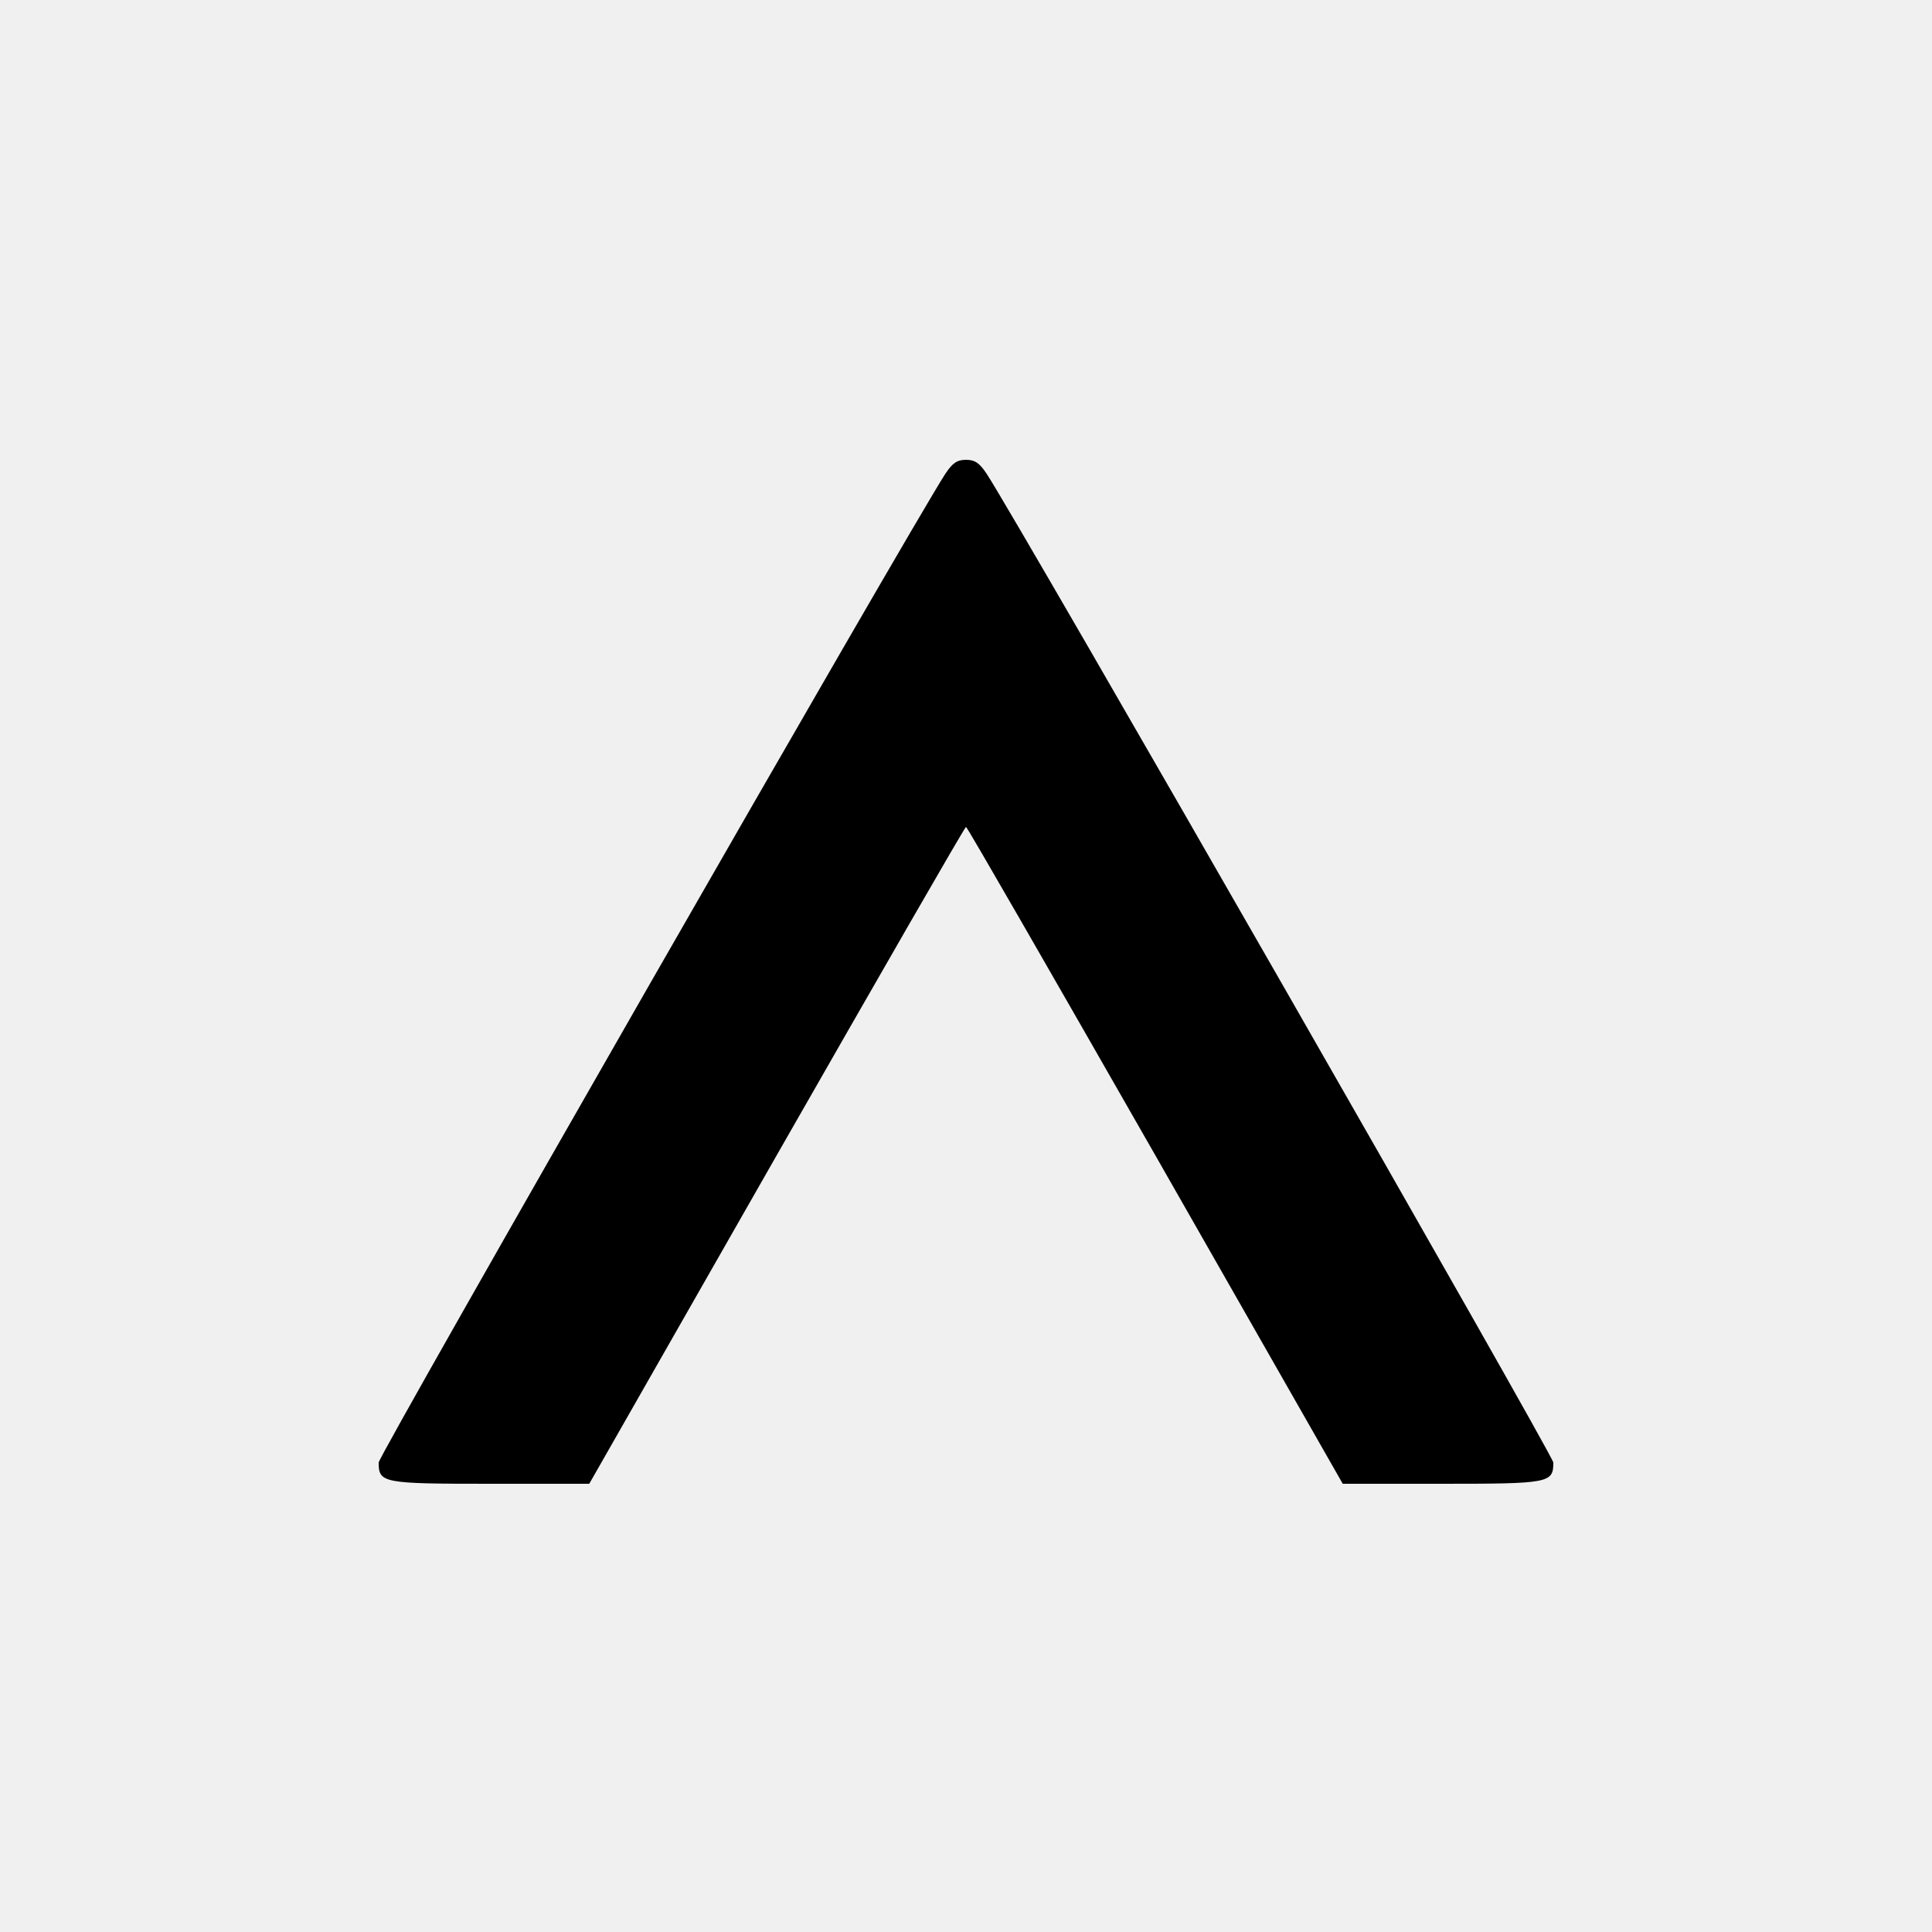
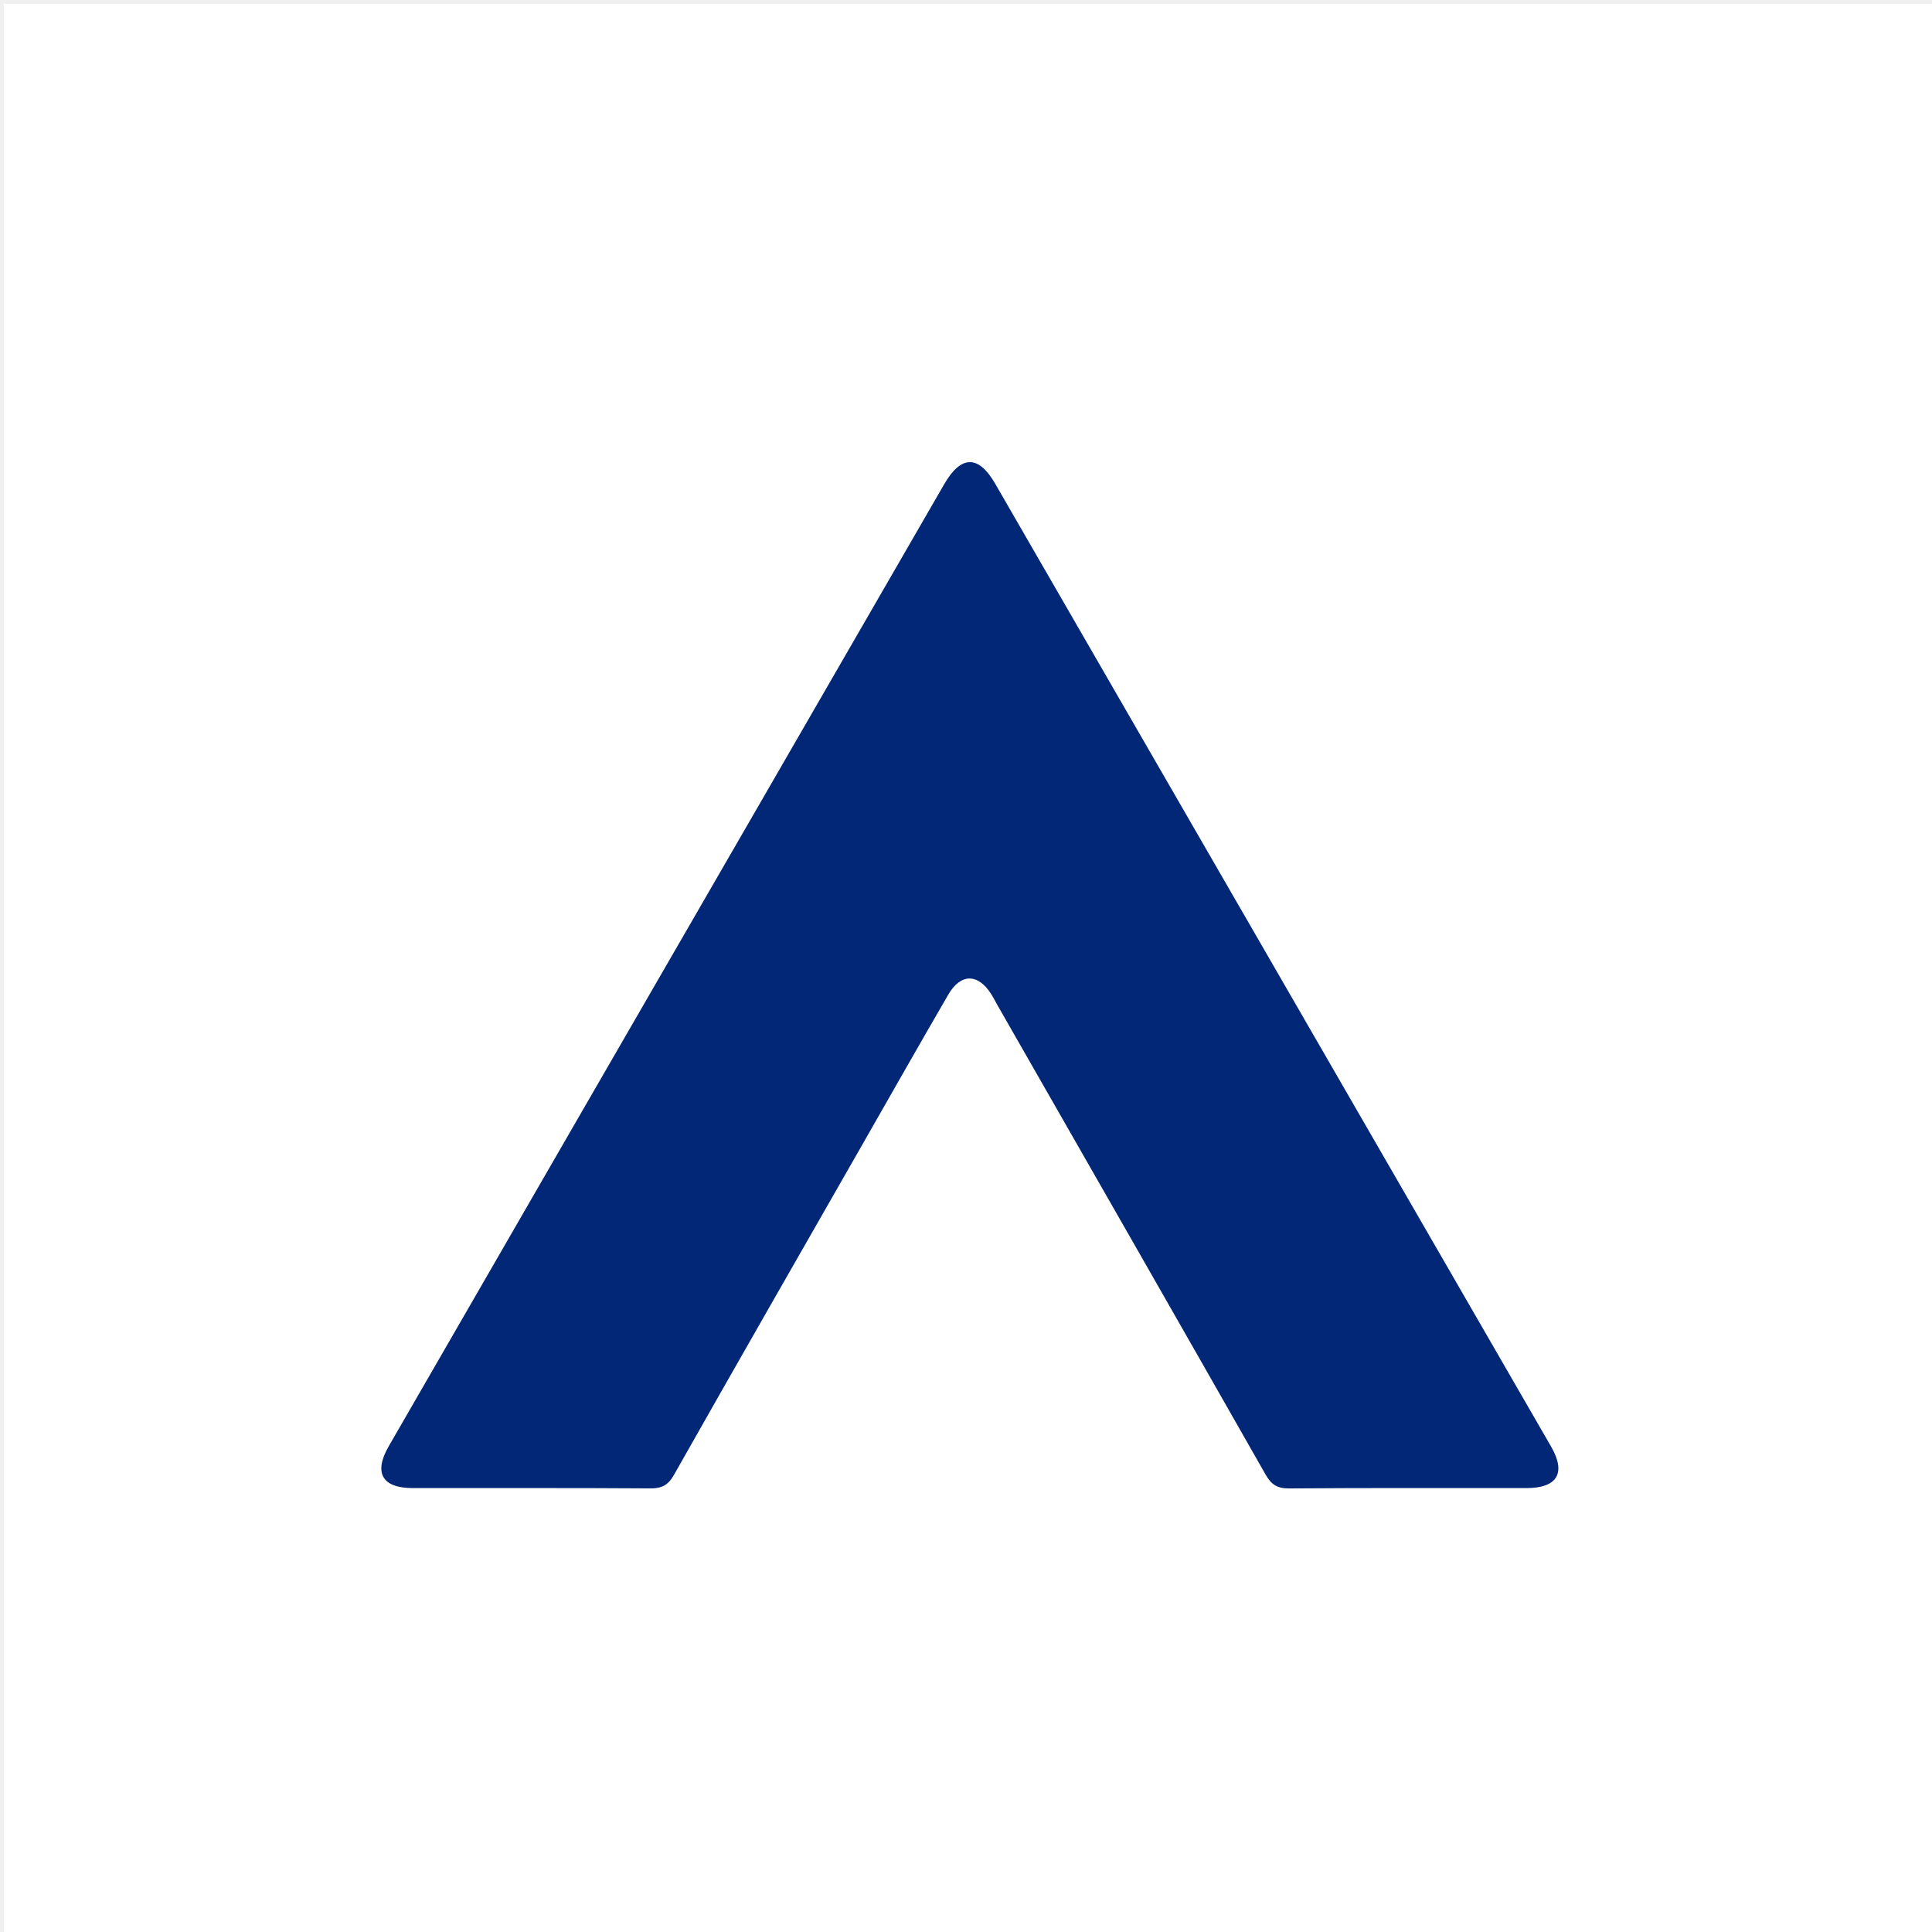
- <svg xmlns="http://www.w3.org/2000/svg" version="1.0" width="500pt" height="500pt" viewBox="0 0 500 500" preserveAspectRatio="xMidYMid meet">
-   <g transform="translate(0,500) scale(0.1,-0.1)" fill="#000000" stroke="none">
-     <path d="M2446 3773 c-88 -135 -1466 -2539 -1466 -2558 0 -53 10 -55 288 -55 l257 0 485 850 c267 467 487 850 490 850 3 0 223 -383 490 -850 l485 -850 257 0 c278 0 288 2 288 55 0 18 -1378 2423 -1466 2558 -19 29 -31 37 -54 37 -23 0 -35 -8 -54 -37z" />
-   </g>
+ <svg xmlns="http://www.w3.org/2000/svg" version="1.1" id="Layer_1" x="0px" y="0px" width="100%" viewBox="0 0 500 500" enable-background="new 0 0 500 500" xml:space="preserve">
+   <path fill="#FFFFFF" opacity="1" stroke="none" d=" M280,501   C186.667,501 93.833,501 1,501   C1,334.333 1,167.667 1,1   C167.667,1 334.333,1 501,1   C501,167.667 501,334.333 501,501   C427.5,501 354,501 280,501  M194.361,211.848   C163.11,265.984 131.853,320.116 100.619,374.261   C96.639,381.161 98.88,385.098 106.766,385.108   C127.26,385.135 147.755,385.053 168.248,385.189   C171.257,385.209 172.894,384.397 174.436,381.67   C190.559,353.166 206.857,324.761 223.11,296.33   C230.534,283.342 237.906,270.324 245.422,257.389   C248.64,251.852 253.115,251.889 256.527,257.277   C257.148,258.259 257.666,259.305 258.243,260.315   C281.352,300.719 304.49,341.105 327.505,381.563   C329.003,384.198 330.519,385.225 333.617,385.2   C354.111,385.04 374.605,385.133 395.1,385.109   C403.049,385.1 405.36,381.199 401.407,374.349   C353.462,291.268 305.5,208.198 257.523,125.135   C253.233,117.709 248.719,117.768 244.378,125.281   C227.827,153.925 211.309,182.588 194.361,211.848  z" />
+   <path fill="#012776" opacity="1" stroke="none" d=" M194.569,211.546   C211.309,182.588 227.827,153.925 244.378,125.281   C248.719,117.768 253.233,117.709 257.523,125.135   C305.5,208.198 353.462,291.268 401.407,374.349   C405.36,381.199 403.049,385.1 395.1,385.109   C374.605,385.133 354.111,385.04 333.617,385.2   C330.519,385.225 329.003,384.198 327.505,381.563   C304.49,341.105 281.352,300.719 258.243,260.315   C257.666,259.305 257.148,258.259 256.527,257.277   C253.115,251.889 248.64,251.852 245.422,257.389   C237.906,270.324 230.534,283.342 223.11,296.33   C206.857,324.761 190.559,353.166 174.436,381.67   C172.894,384.397 171.257,385.209 168.248,385.189   C147.755,385.053 127.26,385.135 106.766,385.108   C98.88,385.098 96.639,381.161 100.619,374.261   C131.853,320.116 163.11,265.984 194.569,211.546  z" />
</svg>
